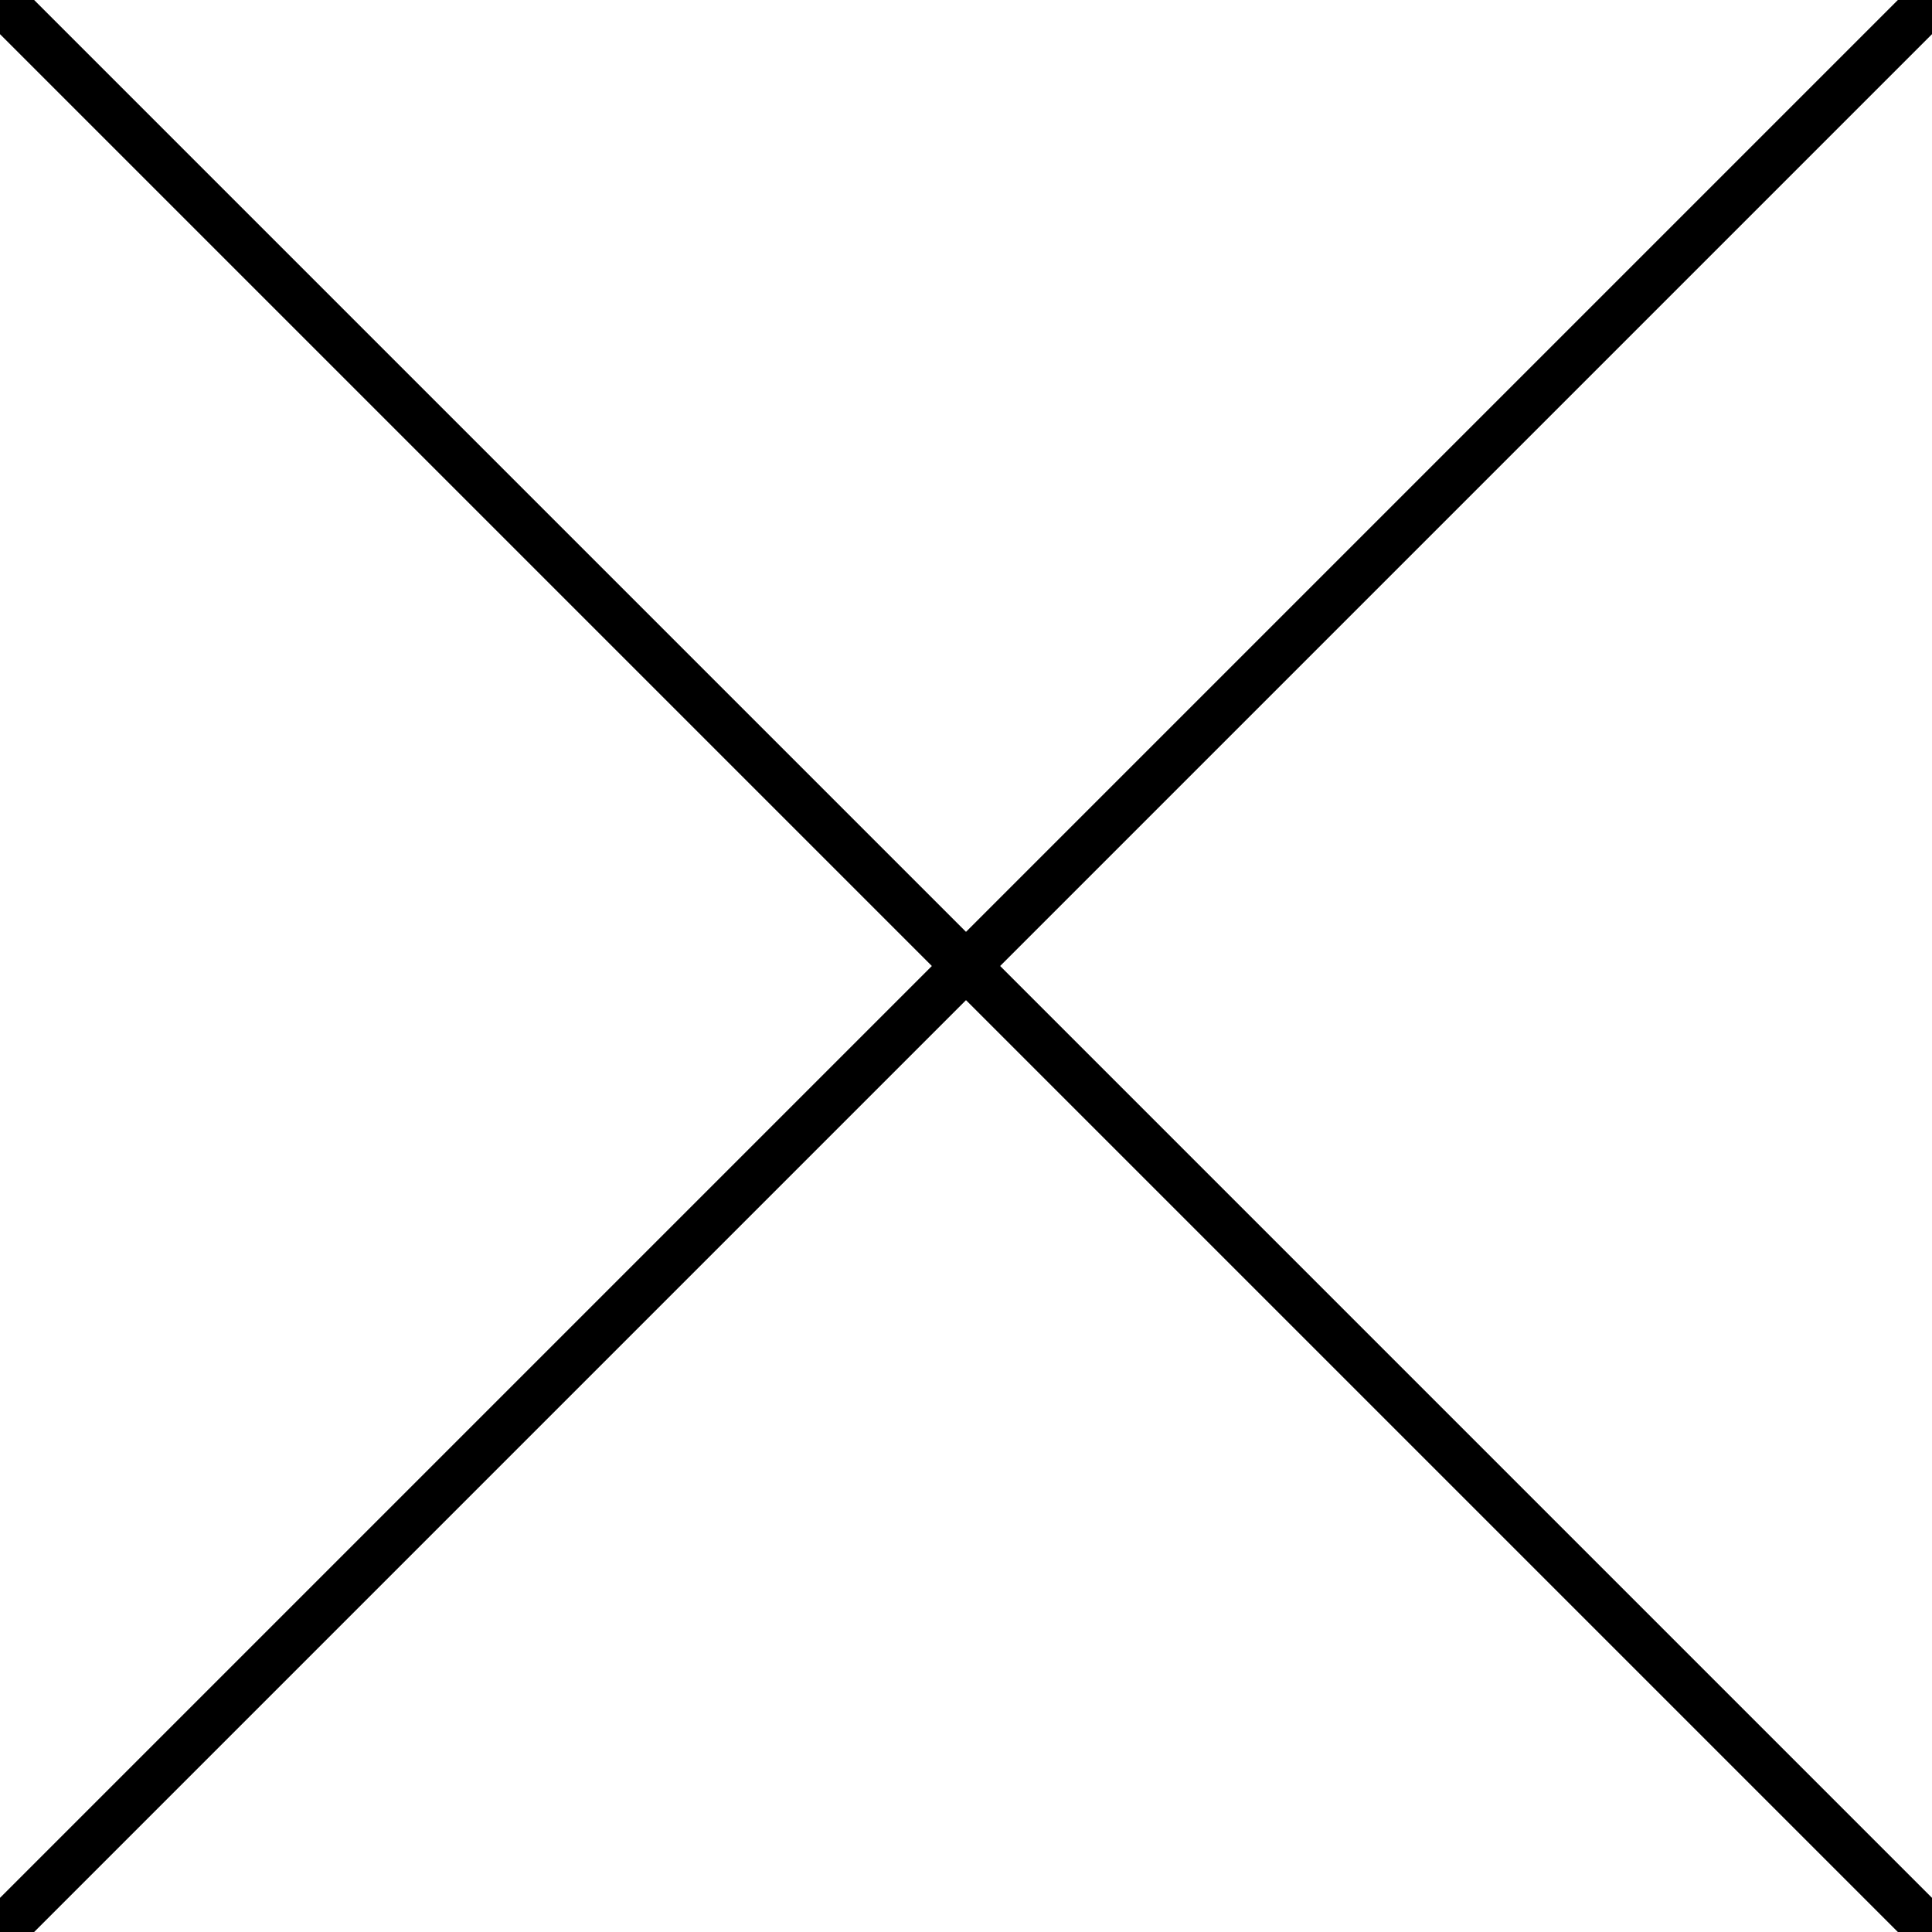
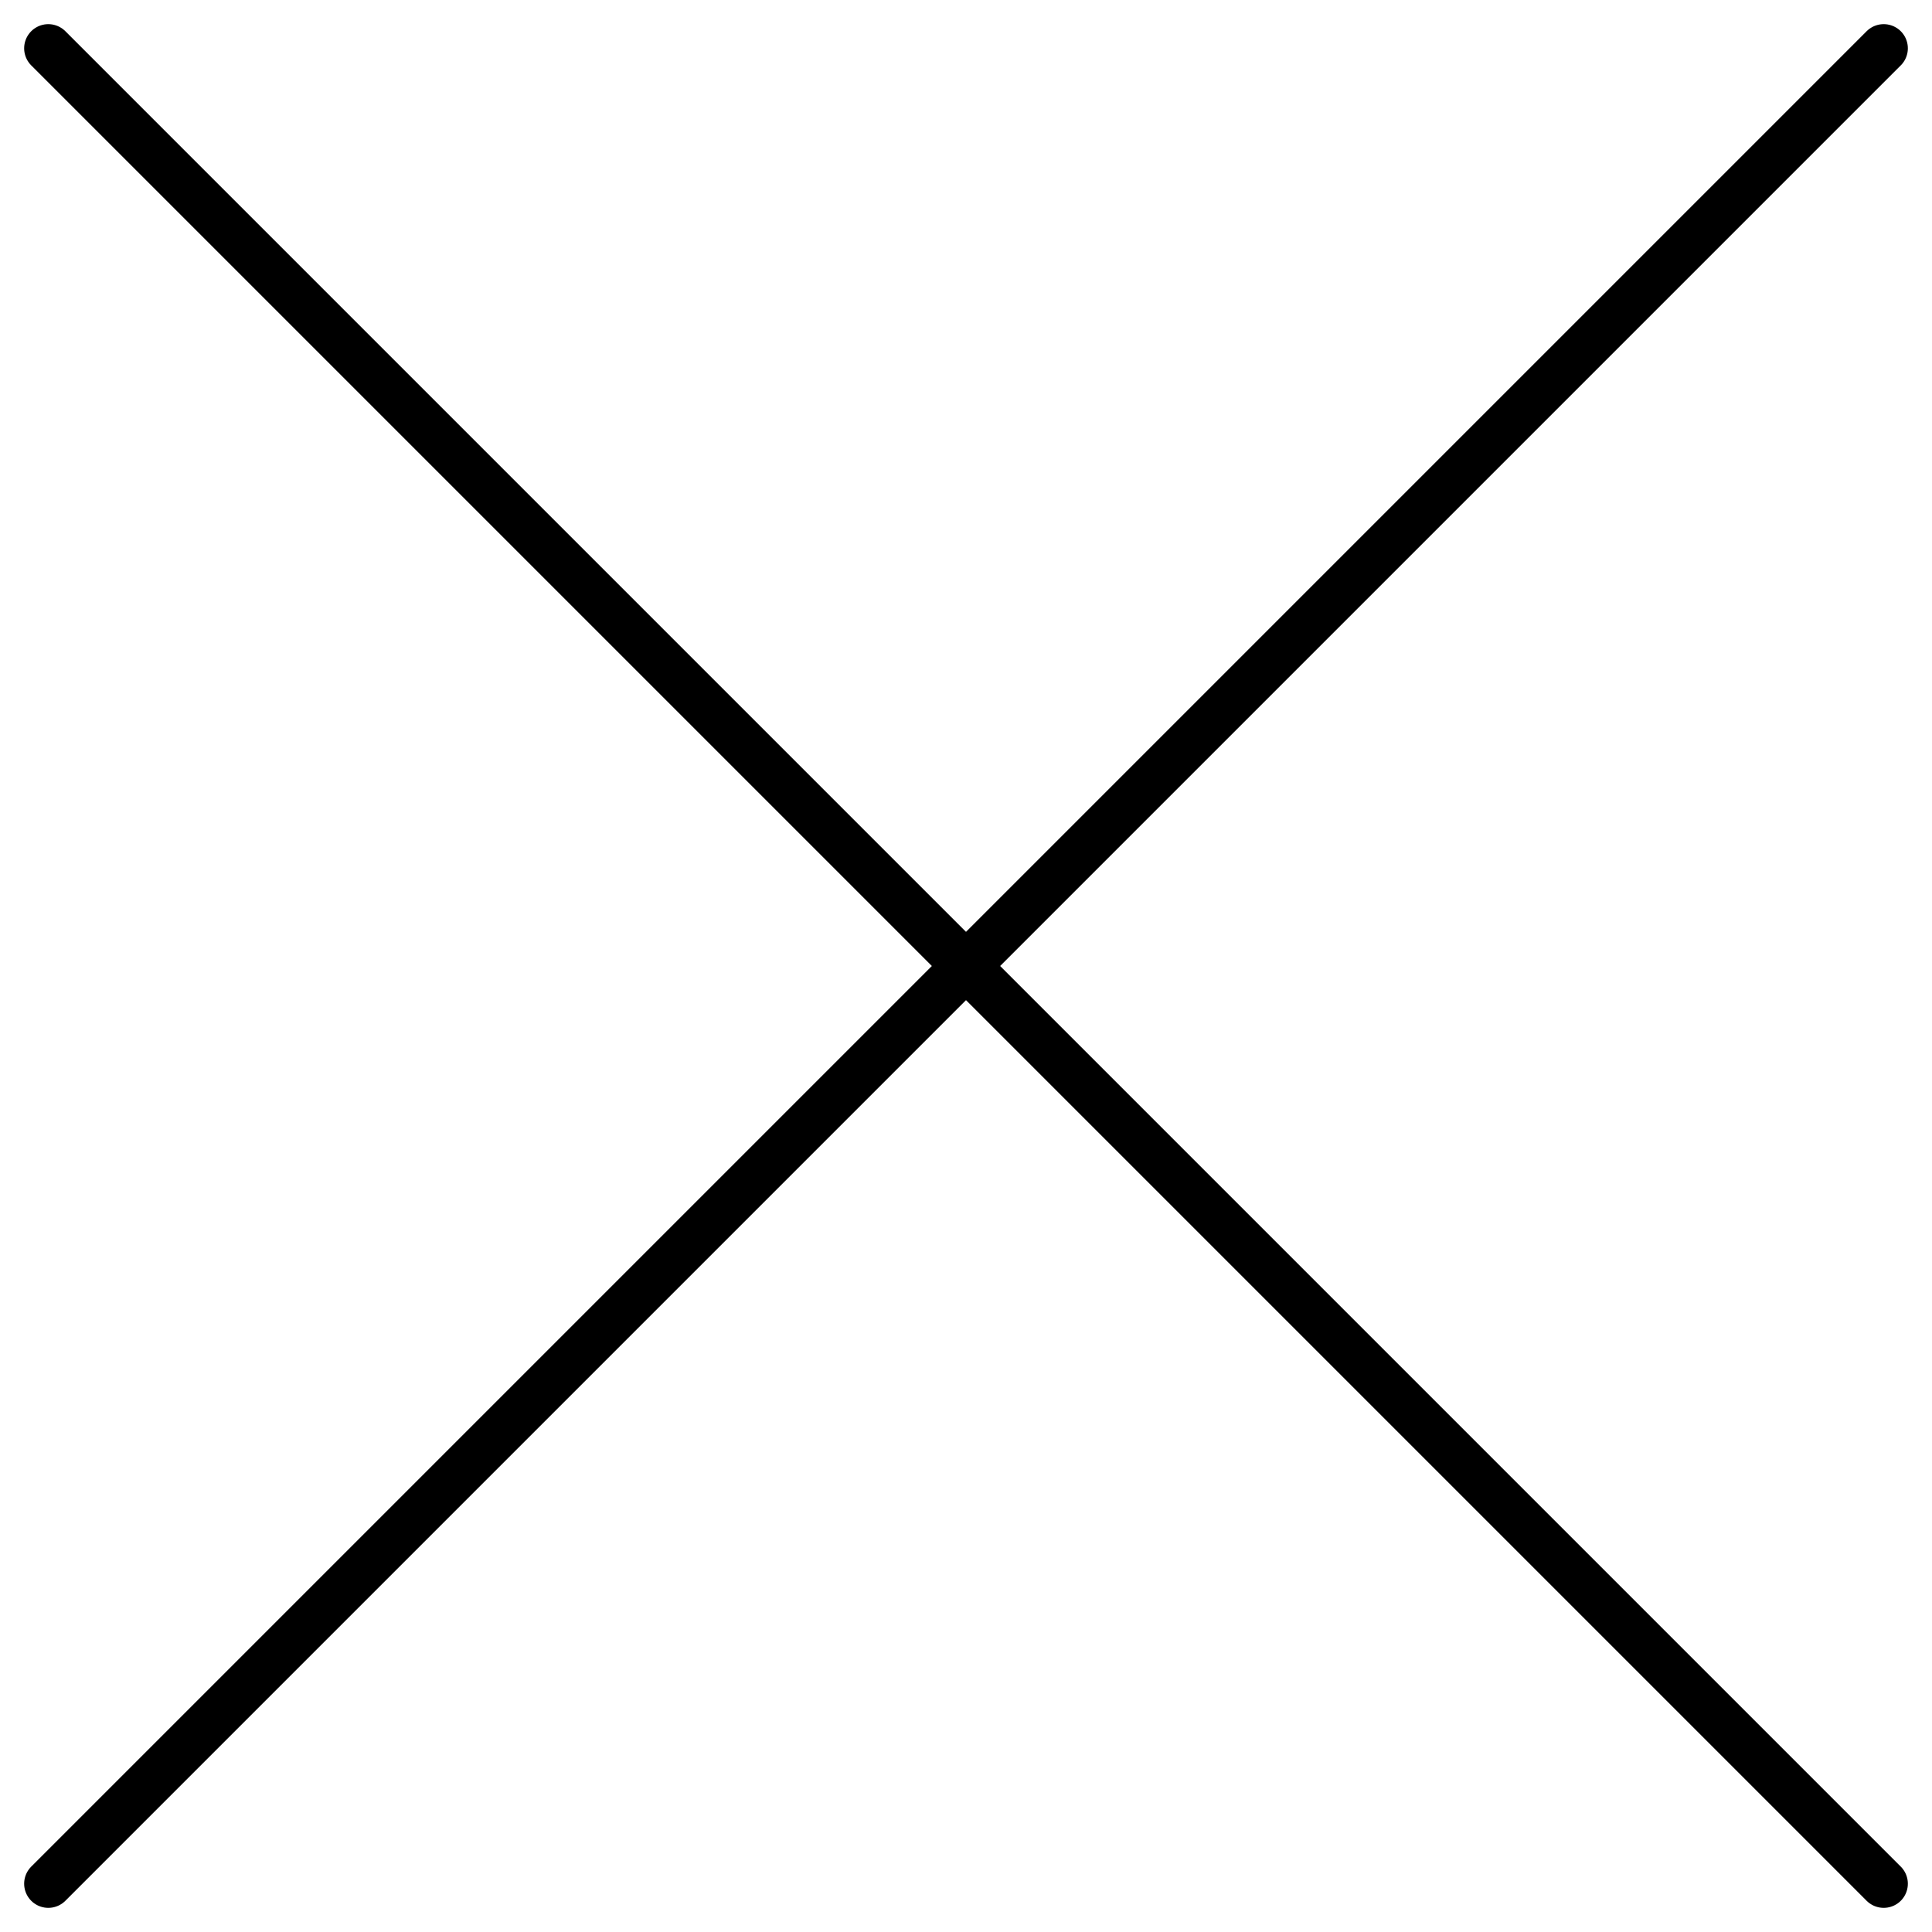
<svg xmlns="http://www.w3.org/2000/svg" viewbox="0 0 40 40" width="40" height="40" preserveAspectRatio="none">
  <style>
		path {
- 			fill: none;
			stroke: #000;
			stroke-width: 1px;
			vector-effect: non-scaling-stroke;
			shape-rendering: geometricPrecision;
+ 			stroke-linecap: round;
		}
	</style>
-   <path d="M 0,0 L 40,40 M 40,0 L 0,40" />
+   <path d="M 1,1 L 39,39 M 39,1 L 1,39" />
</svg>
